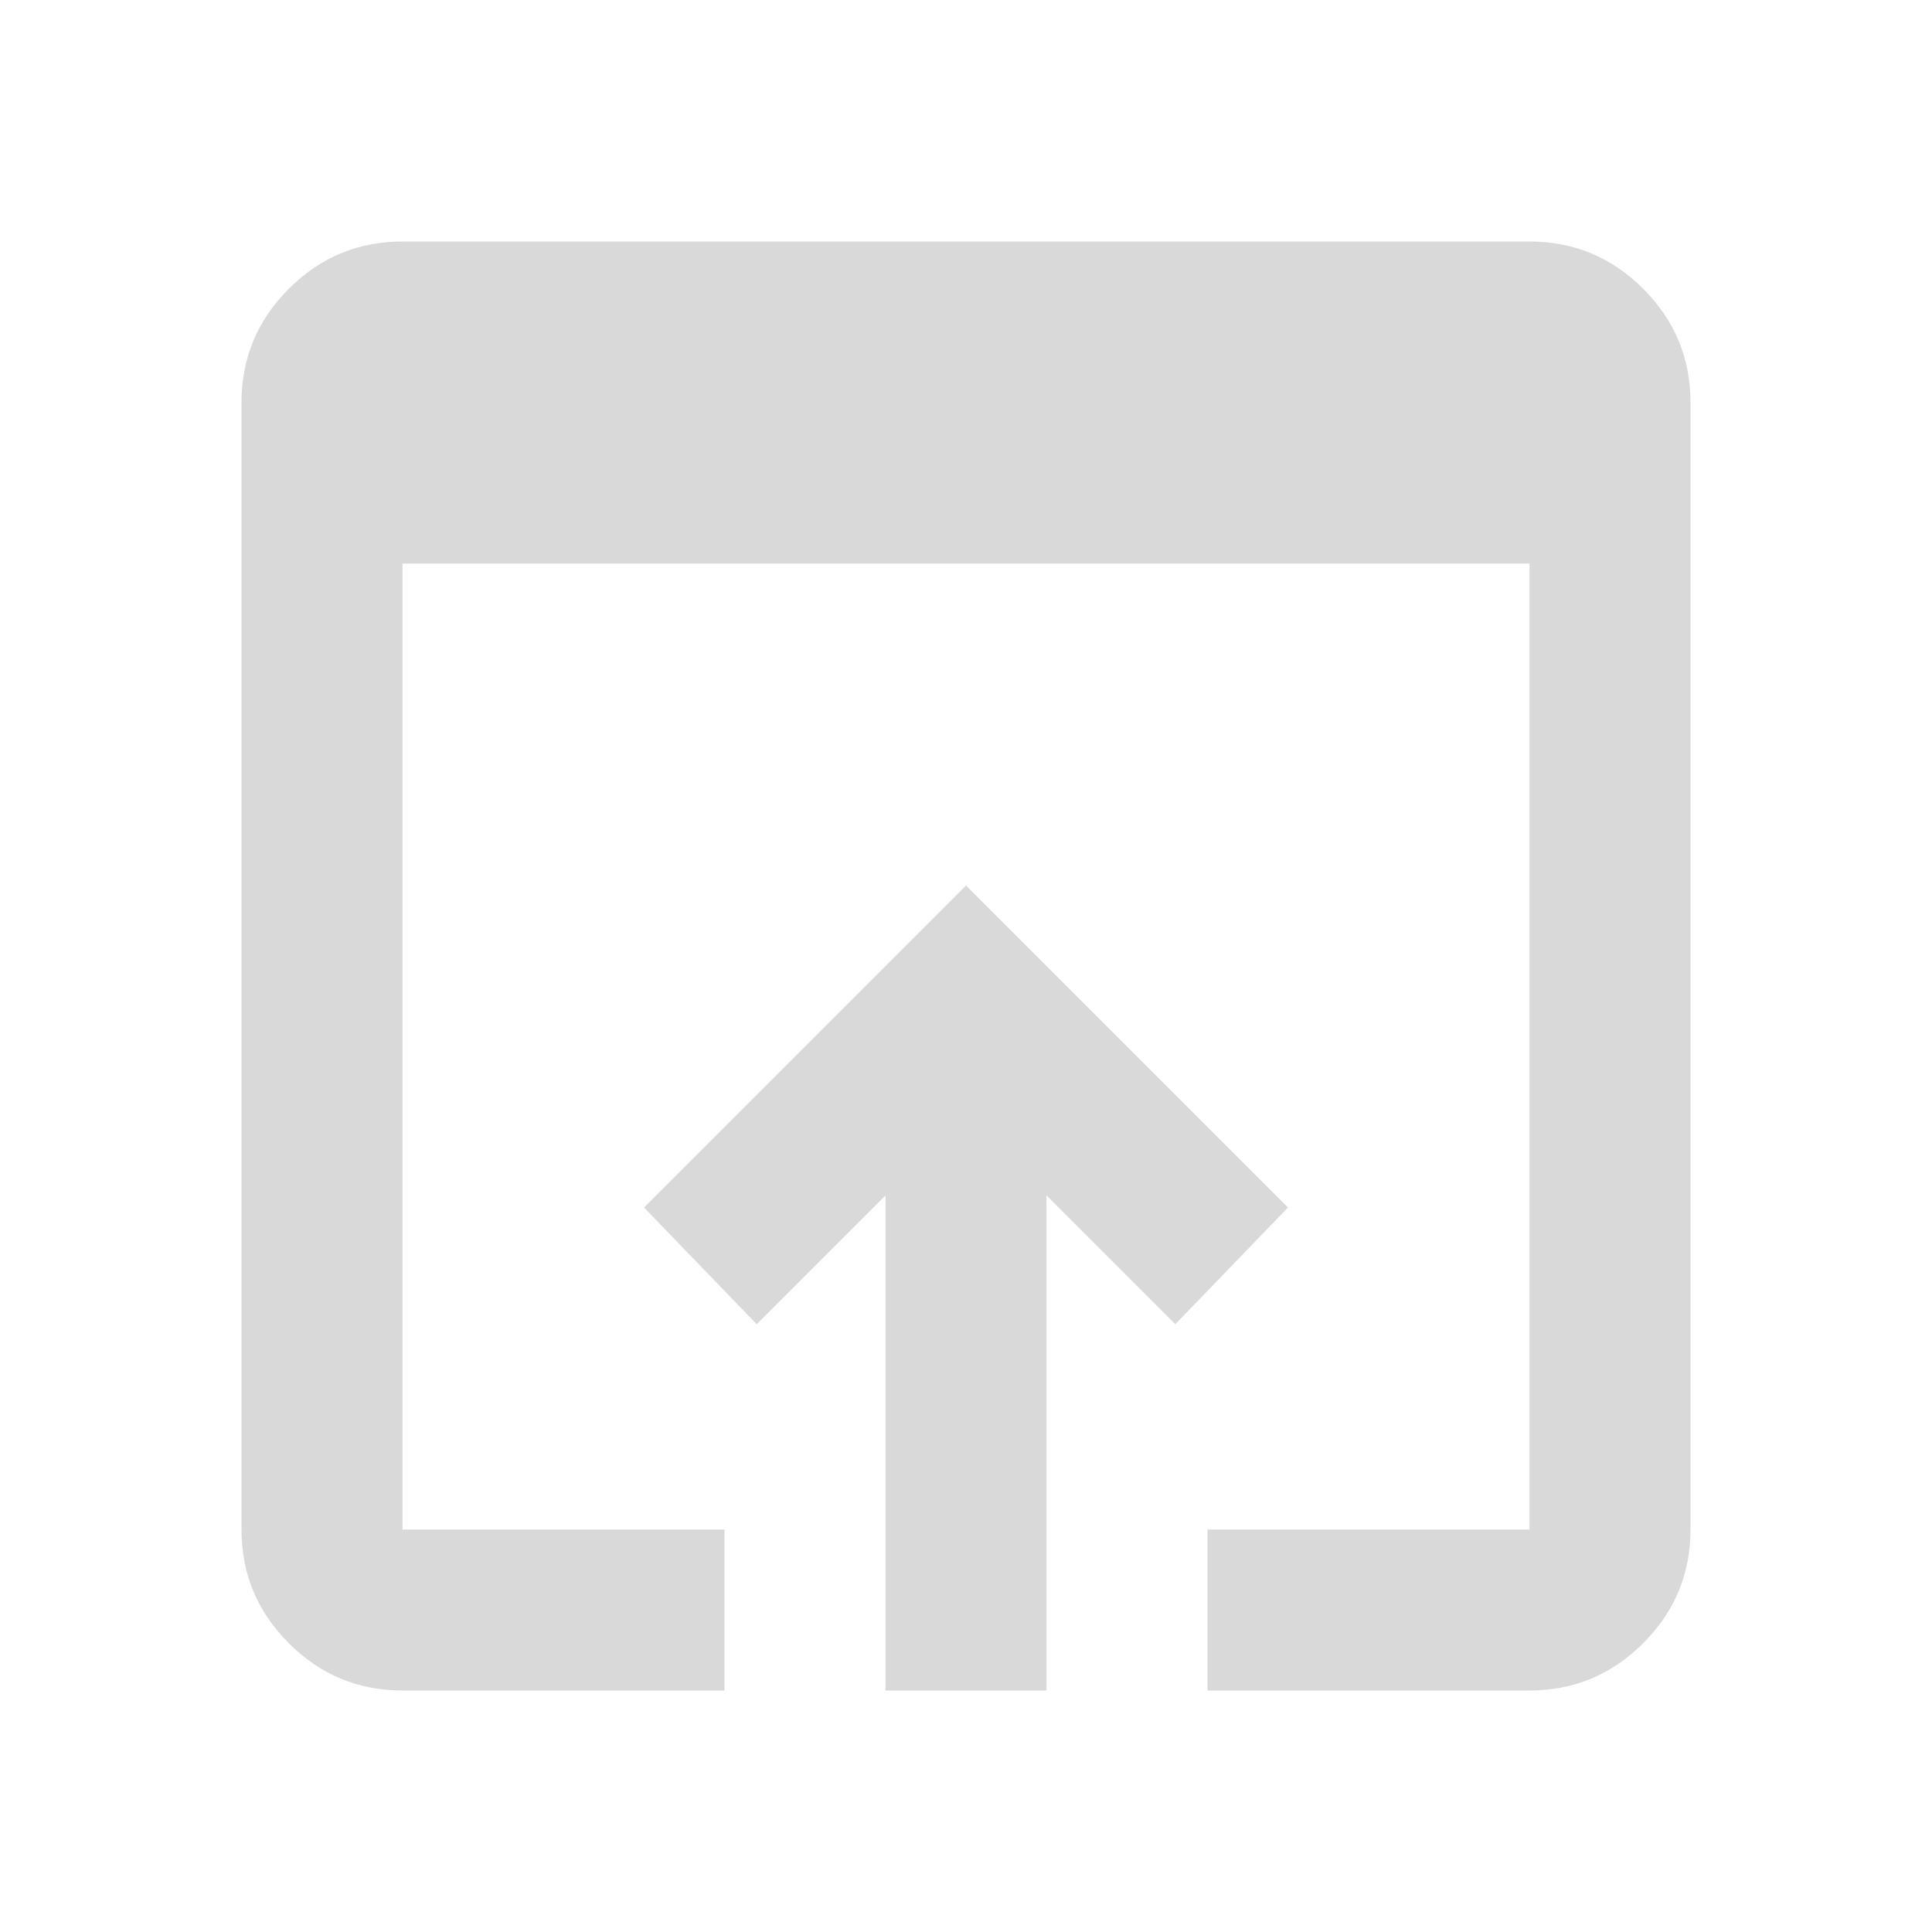
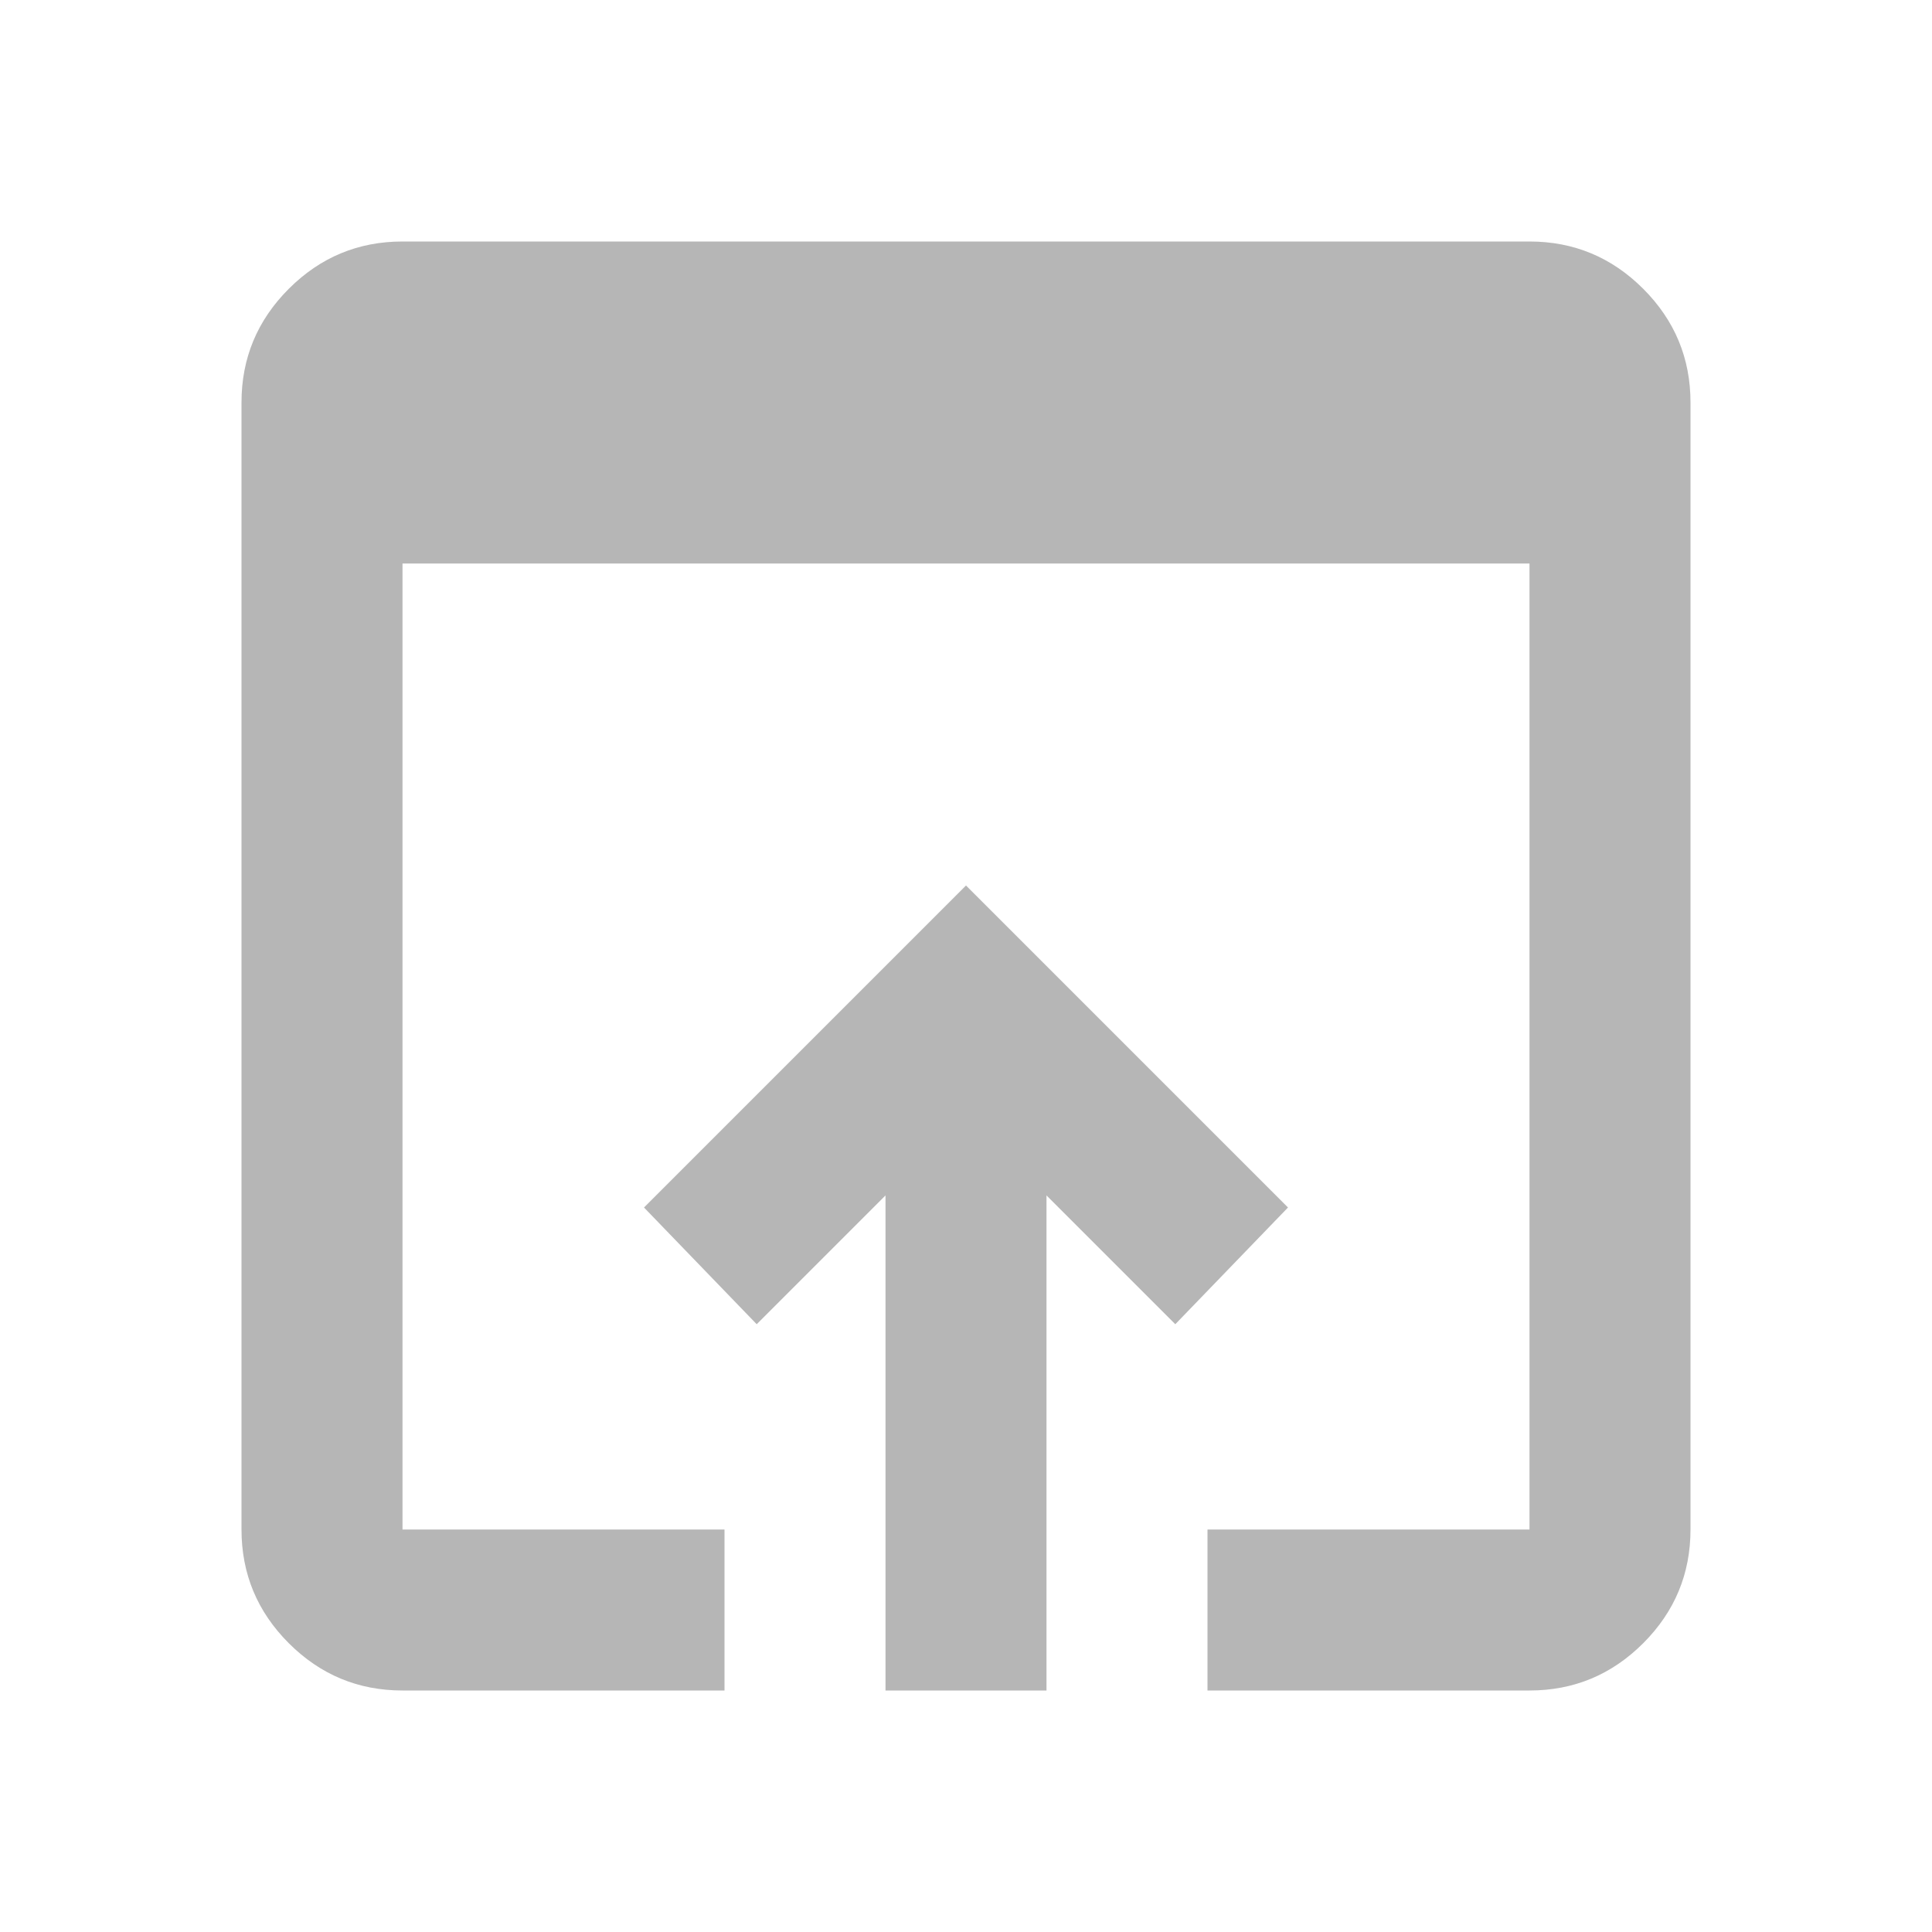
- <svg xmlns="http://www.w3.org/2000/svg" height="24px" viewBox="0 -960 960 960" width="24px" fill="#D9D9D9">
+ <svg xmlns="http://www.w3.org/2000/svg" height="24px" viewBox="0 -960 960 960" width="24px" fill="#B6B6B6">
  <path d="M200-120q-33 0-56.5-23.5T120-200v-560q0-33 23.5-56.5T200-840h560q33 0 56.5 23.5T840-760v560q0 33-23.5 56.5T760-120H600v-80h160v-480H200v480h160v80H200Zm240 0v-246l-64 64-56-58 160-160 160 160-56 58-64-64v246h-80Z" />
</svg>
